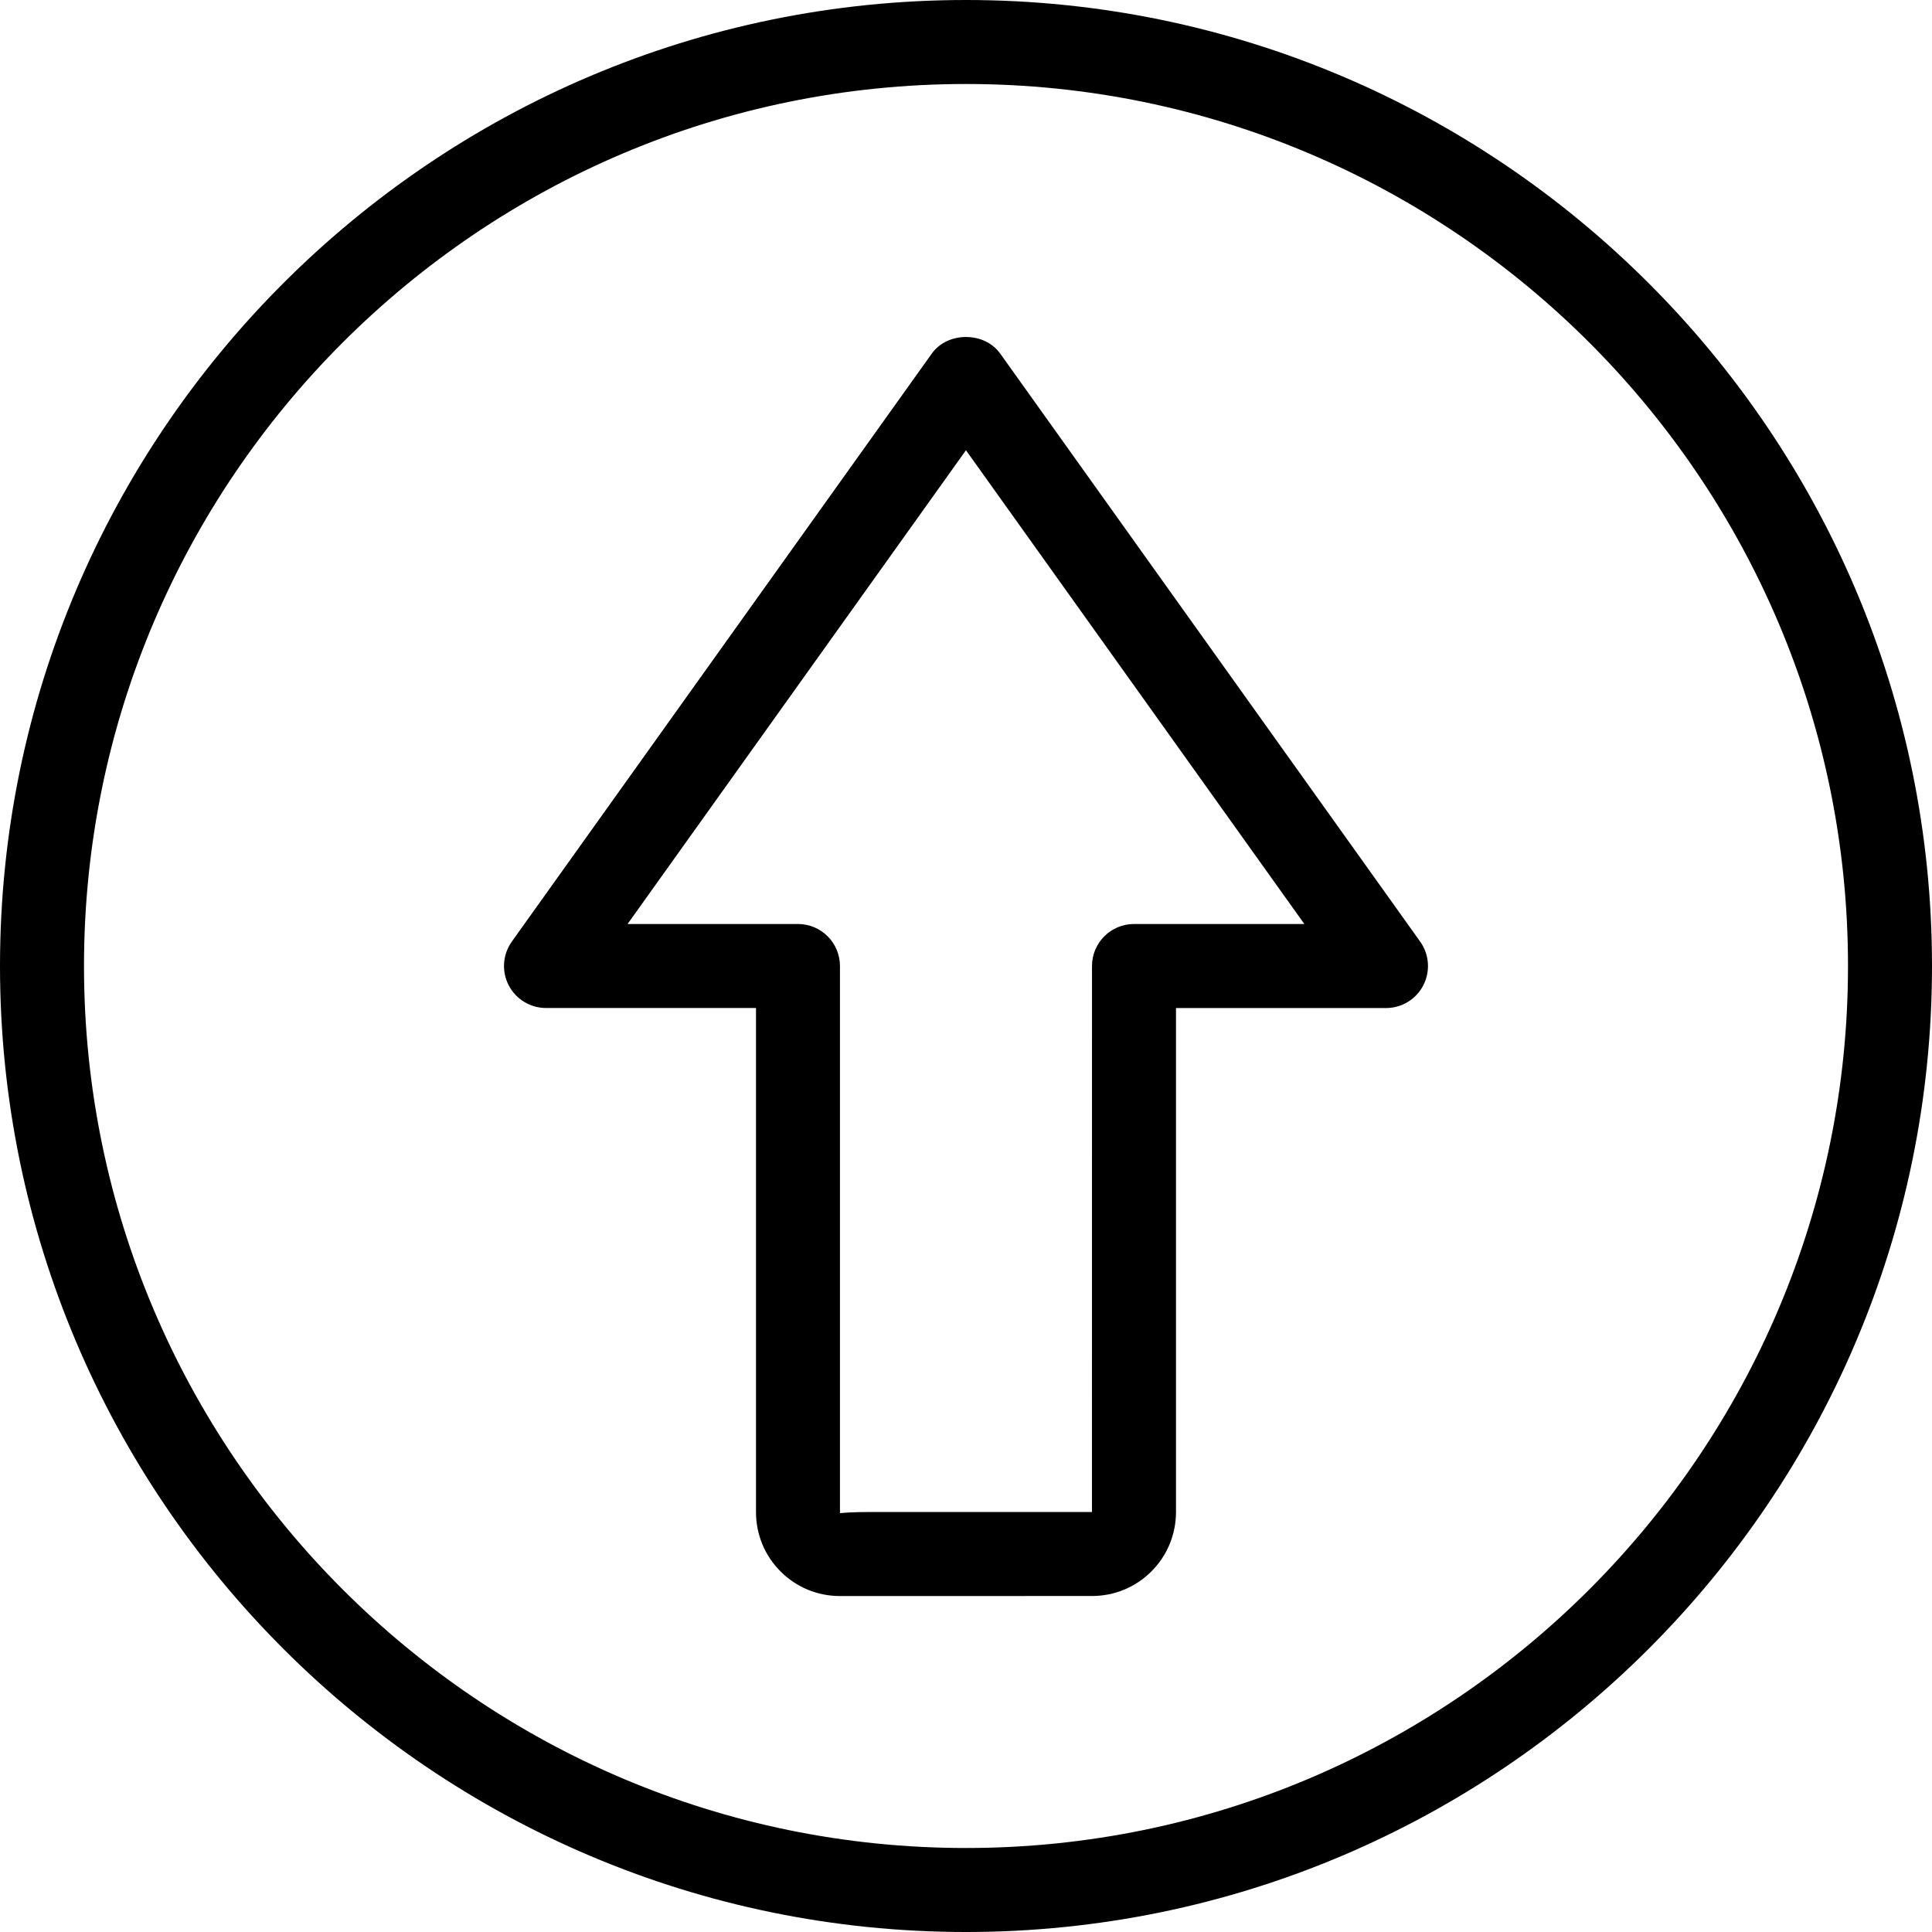
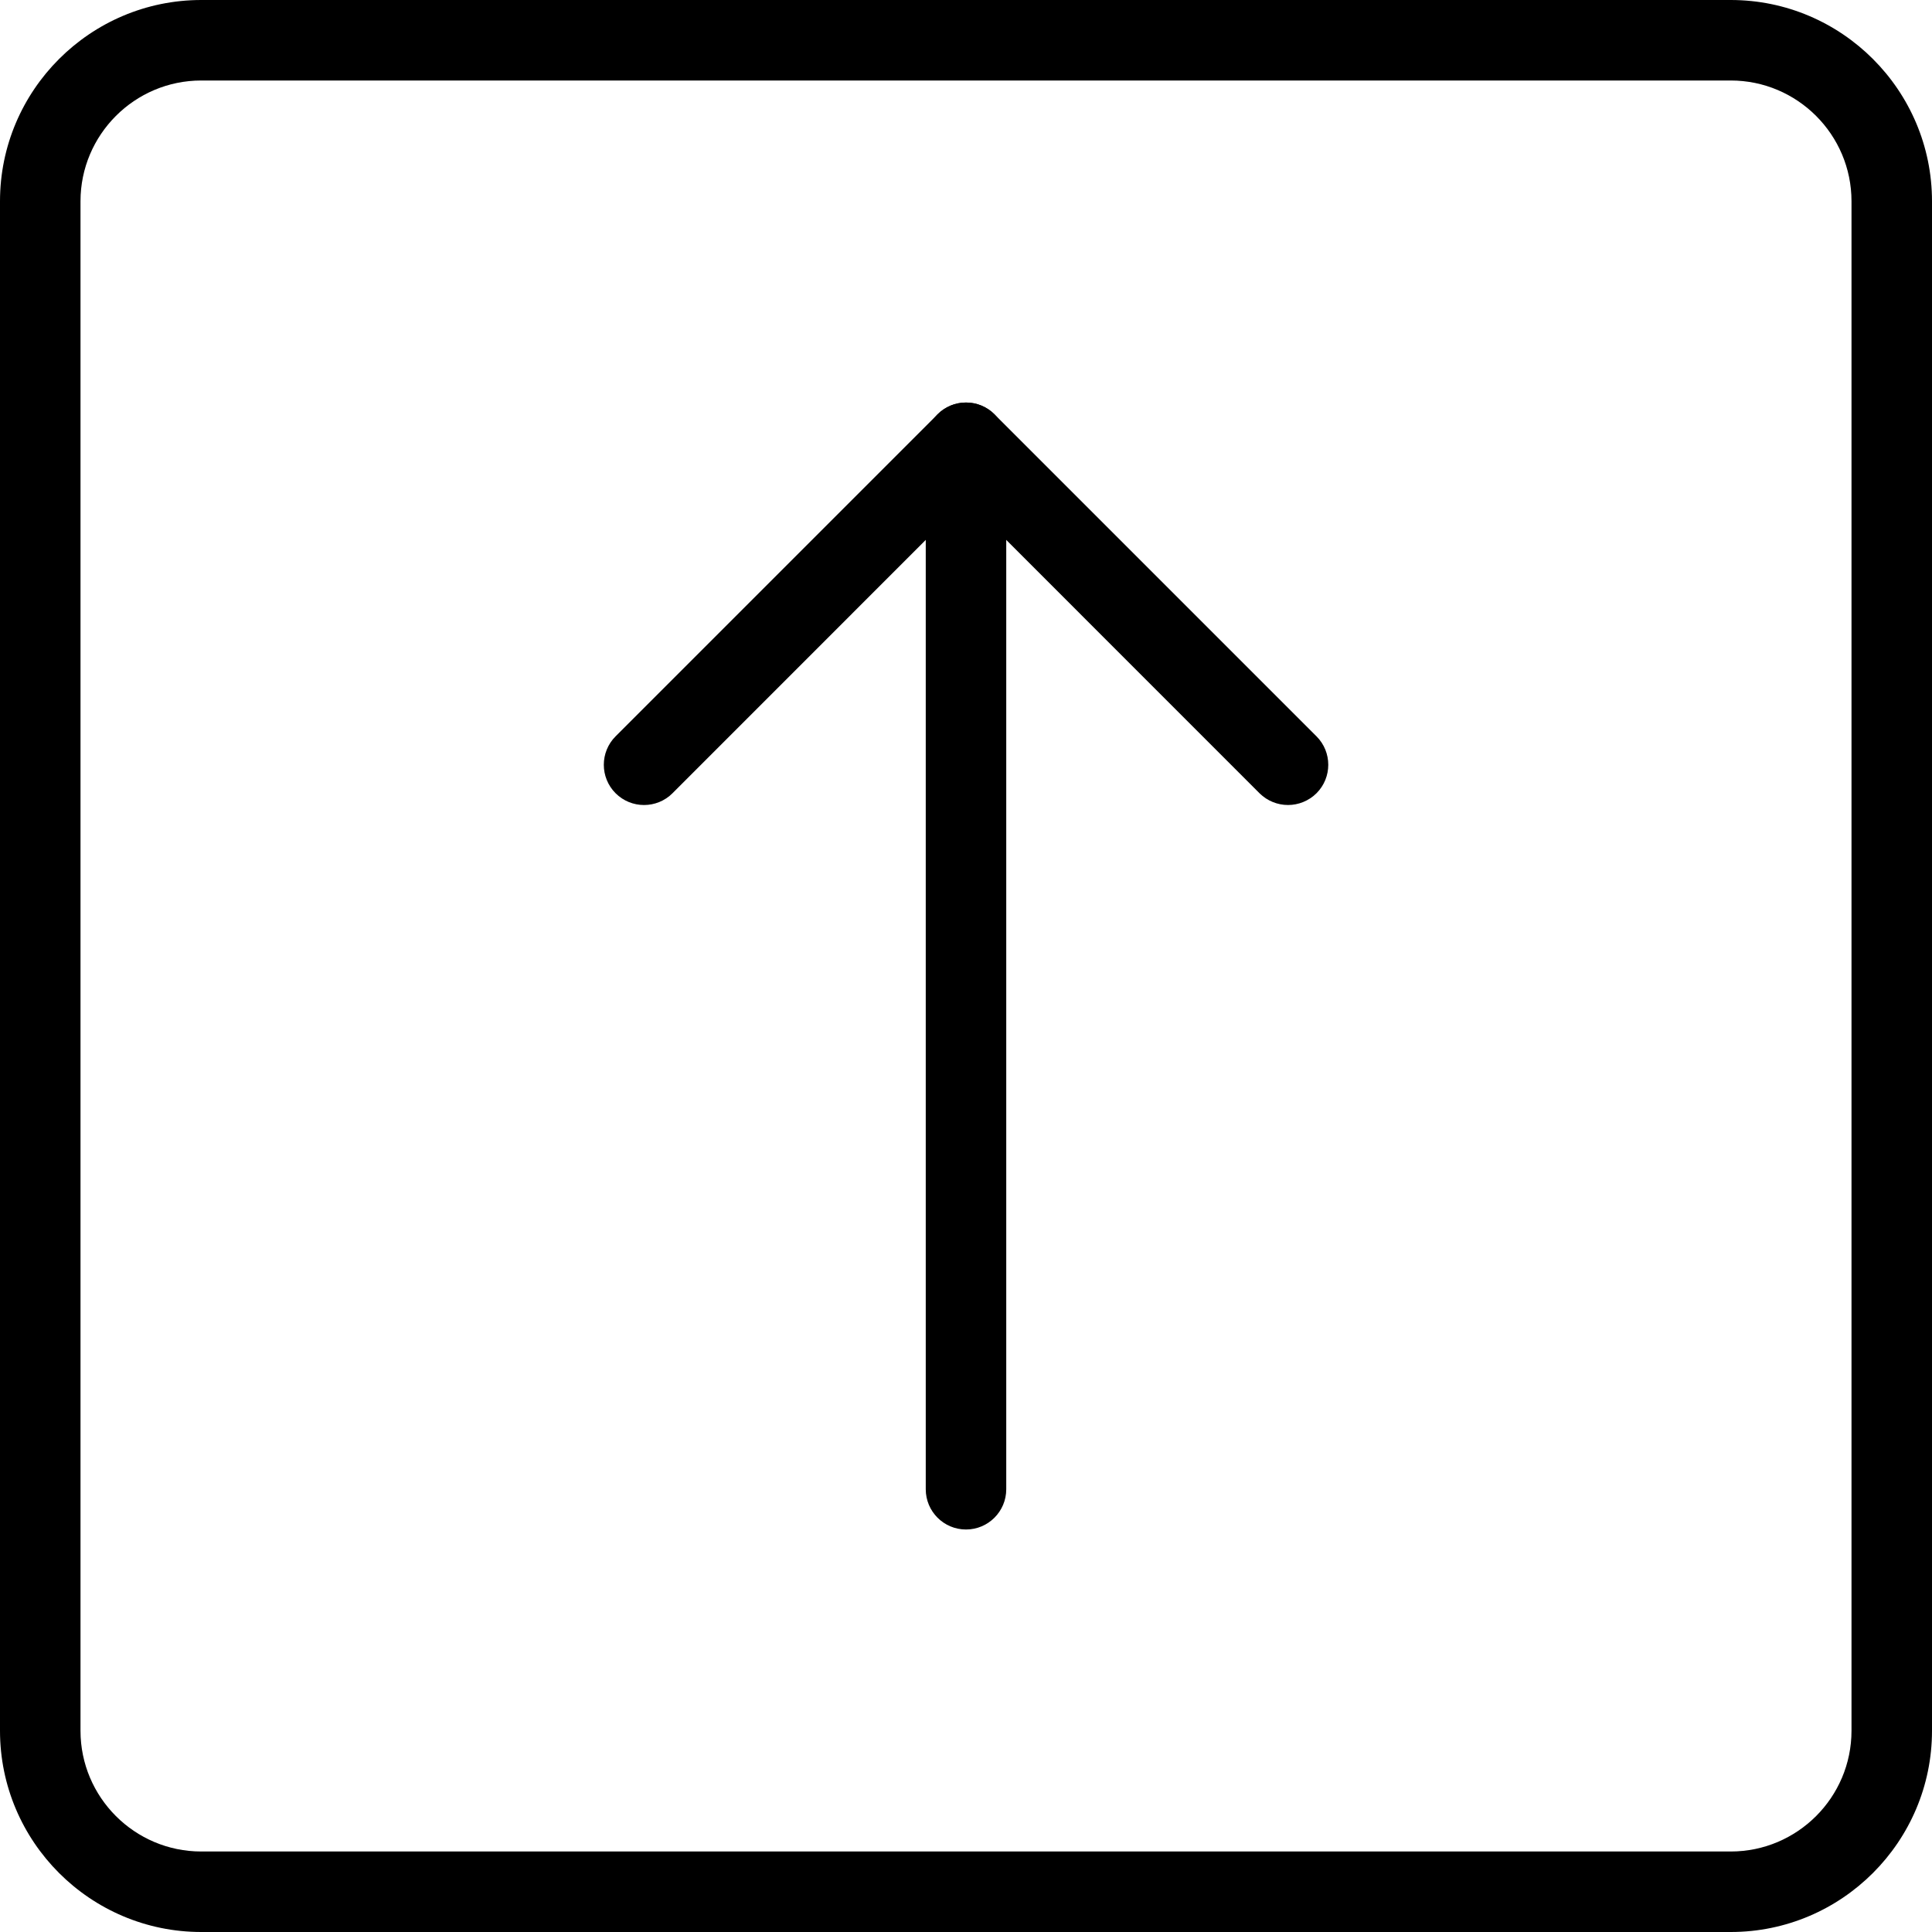
- <svg xmlns="http://www.w3.org/2000/svg" version="1.1" id="Capa_1" x="0px" y="0px" viewBox="0 0 368 368" style="enable-background:new 0 0 368 368;" xml:space="preserve">
+ <svg xmlns="http://www.w3.org/2000/svg" id="light" enable-background="new 0 0 24 24" height="512" viewBox="0 0 24 24" width="512">
  <g>
-     <g>
-       <g>
-         <path d="M184,0C82.544,0,0,82.544,0,184s82.544,184,184,184s184-82.544,184-184S285.456,0,184,0z M184,352     c-92.64,0-168-75.36-168-168S91.36,16,184,16s168,75.36,168,168S276.64,352,184,352z" />
-         <path d="M190.512,67.344c-3.008-4.208-10.016-4.208-13.024,0l-80,112.008c-1.736,2.44-1.976,5.648-0.6,8.312S101.008,192,104,192     h40v95.992c-0.008,4.28,1.656,8.304,4.672,11.328c3.024,3.024,7.04,4.688,11.32,4.688c0.032,0,0.064,0,0.104,0     c1.744-0.008,47.872-0.016,47.88-0.008c0.008,0,0.016,0,0.032,0c4.264,0,8.28-1.664,11.296-4.672     c3.024-3.024,4.688-7.04,4.696-11.32v-96h40c3,0,5.744-1.672,7.112-4.336c1.368-2.664,1.136-5.872-0.6-8.312L190.512,67.344z      M216,176c-4.416,0-8,3.584-8,8l-0.008,104h-40.504c-2.816,0-5.336,0-7.496,0.216v-0.2c0-0.008,0-0.008,0-0.016V184     c0-4.416-3.584-8-8-8h-32.456l64.456-90.24L248.448,176H216z" />
-       </g>
-     </g>
+     <path d="m21.5 24h-19c-1.378 0-2.5-1.122-2.5-2.5v-19c0-1.378 1.122-2.5 2.5-2.5h19c1.378 0 2.5 1.122 2.5 2.5v19c0 1.378-1.122 2.5-2.5 2.5zm-19-23c-.827 0-1.5.673-1.5 1.5v19c0 .827.673 1.5 1.5 1.5h19c.827 0 1.5-.673 1.5-1.5v-19c0-.827-.673-1.5-1.5-1.5z" />
  </g>
  <g>
- </g>
+     <path d="m12 19c-.276 0-.5-.224-.5-.5v-13c0-.276.224-.5.5-.5s.5.224.5.5v13c0 .276-.224.5-.5.5z" />
+   </g>
  <g>
- </g>
-   <g>
- </g>
-   <g>
- </g>
-   <g>
- </g>
-   <g>
- </g>
-   <g>
- </g>
-   <g>
- </g>
-   <g>
- </g>
-   <g>
- </g>
-   <g>
- </g>
-   <g>
- </g>
-   <g>
- </g>
-   <g>
- </g>
-   <g>
- </g>
+     <path d="m16 10c-.128 0-.256-.049-.354-.146l-3.646-3.647-3.646 3.647c-.195.195-.512.195-.707 0s-.195-.512 0-.707l4-4c.195-.195.512-.195.707 0l4 4c.195.195.195.512 0 .707-.098.097-.226.146-.354.146z" />
+   </g>
</svg>
